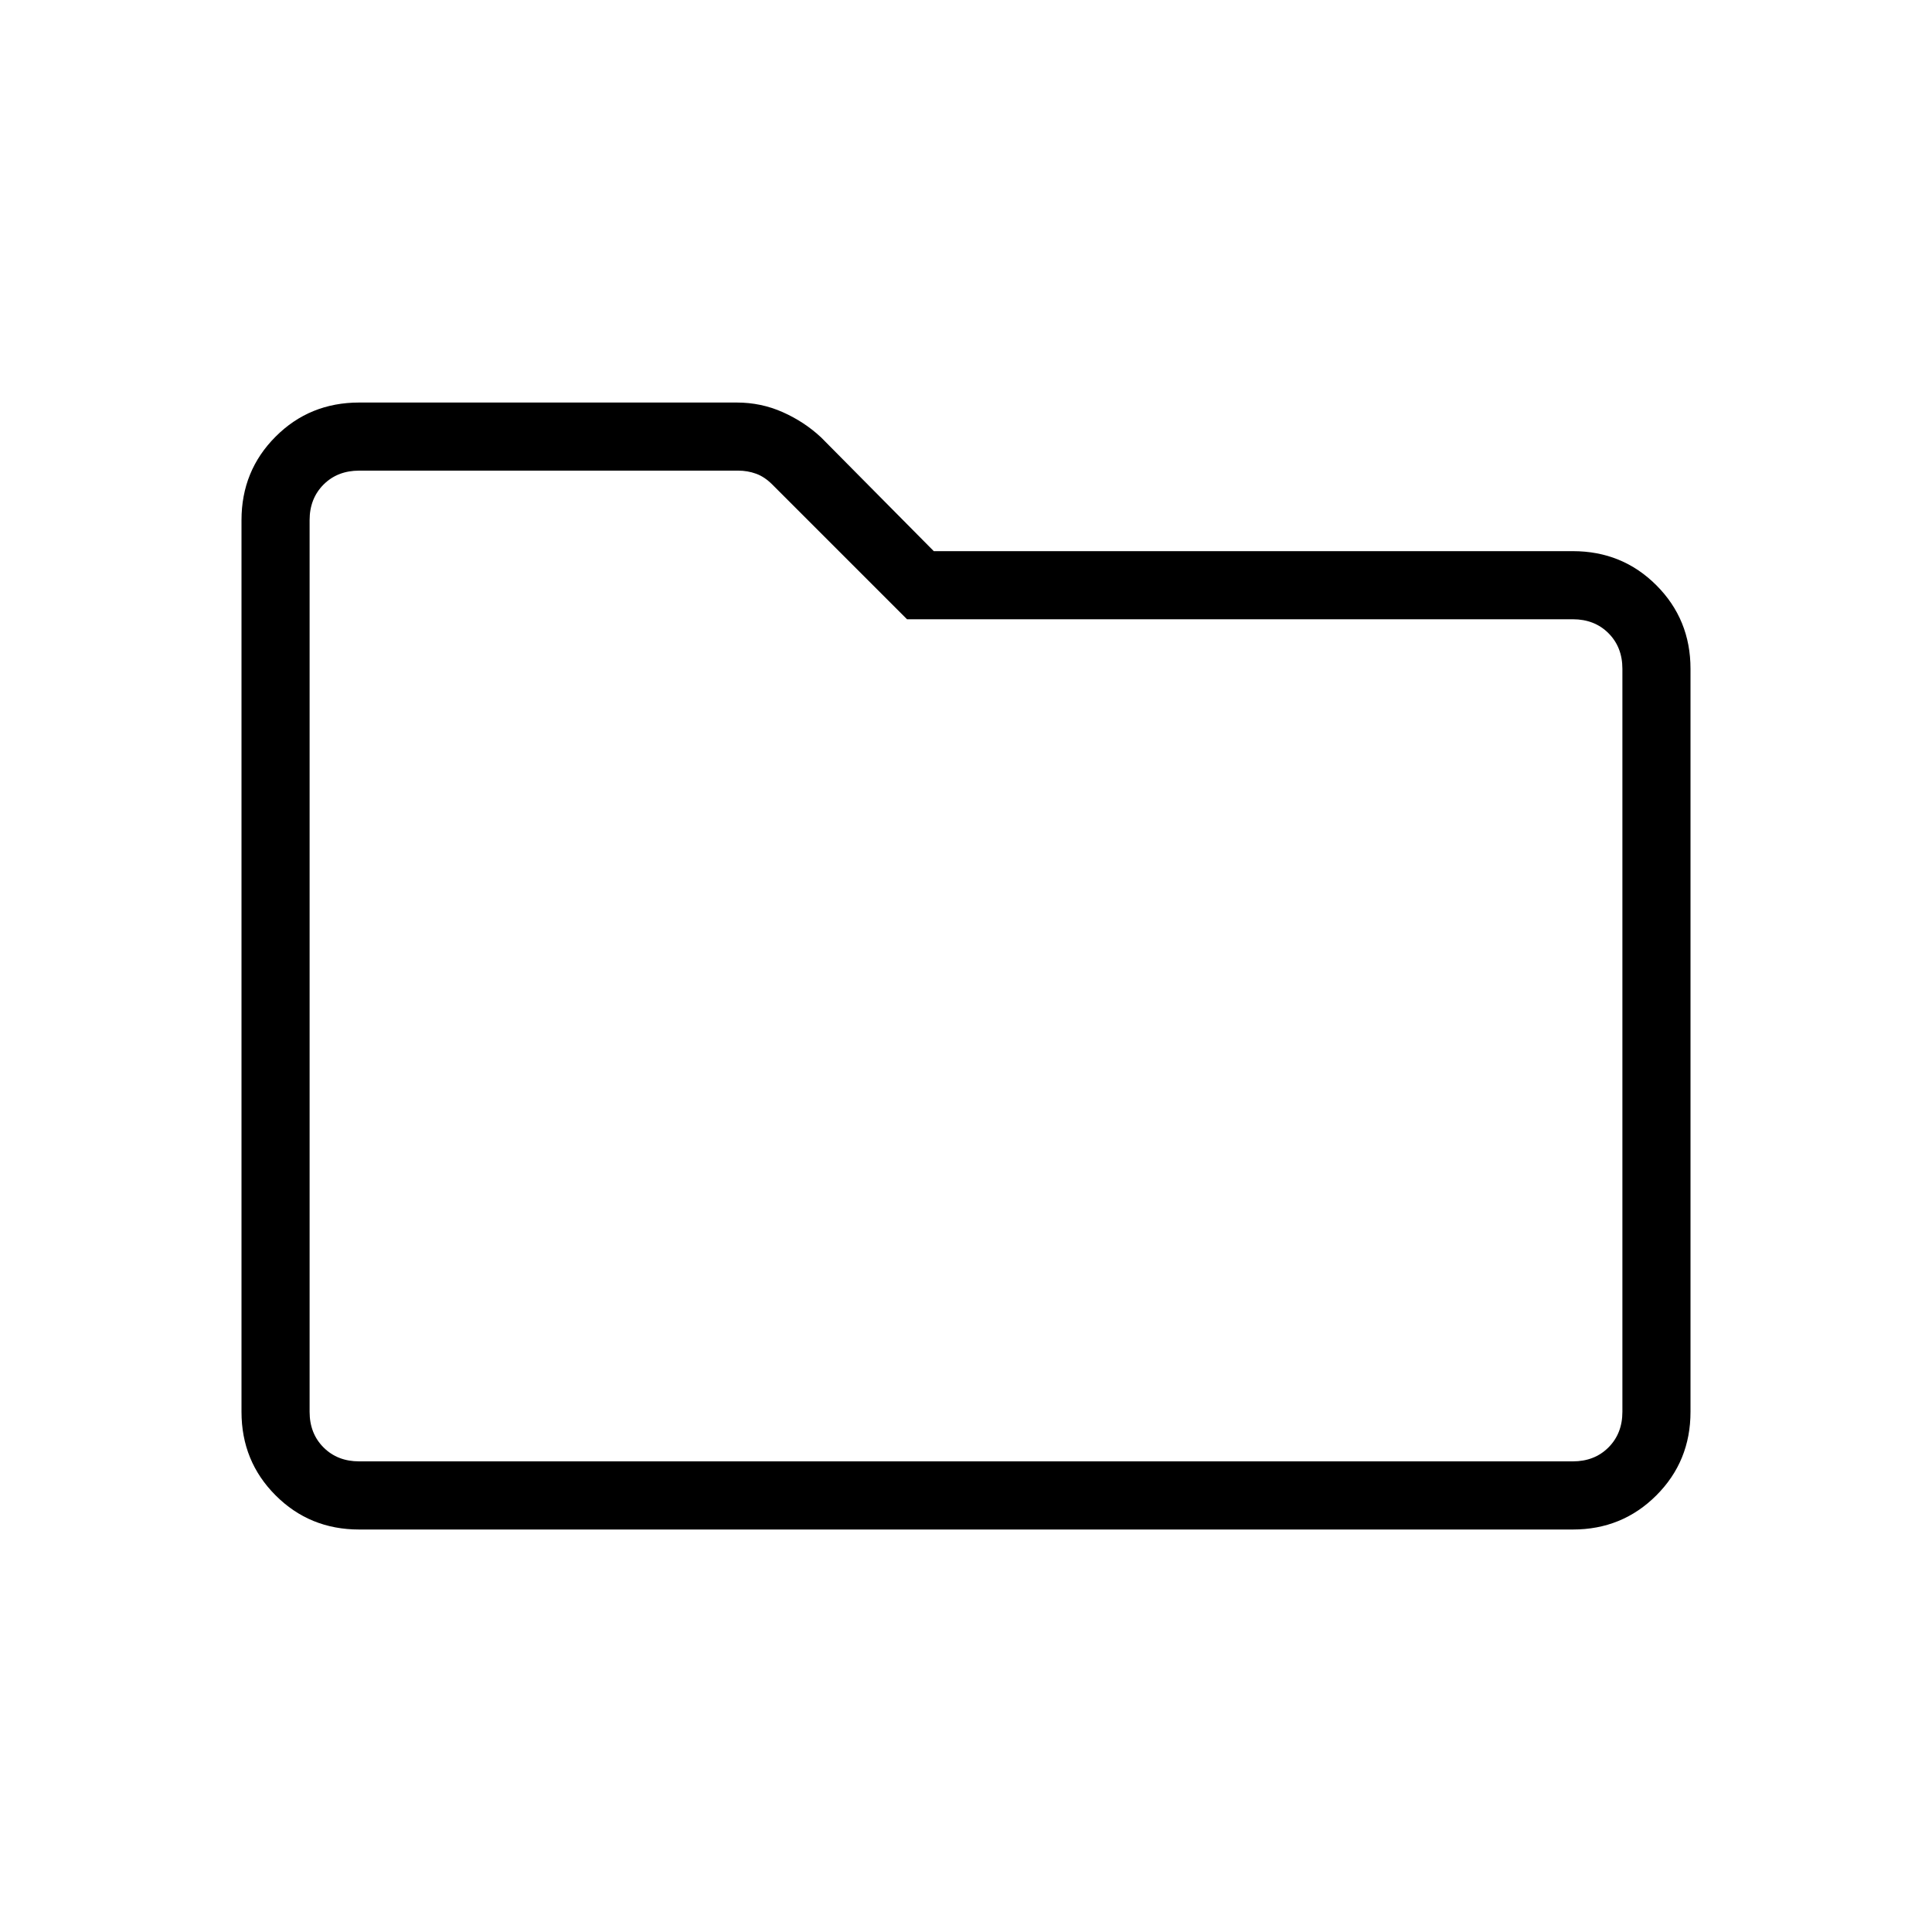
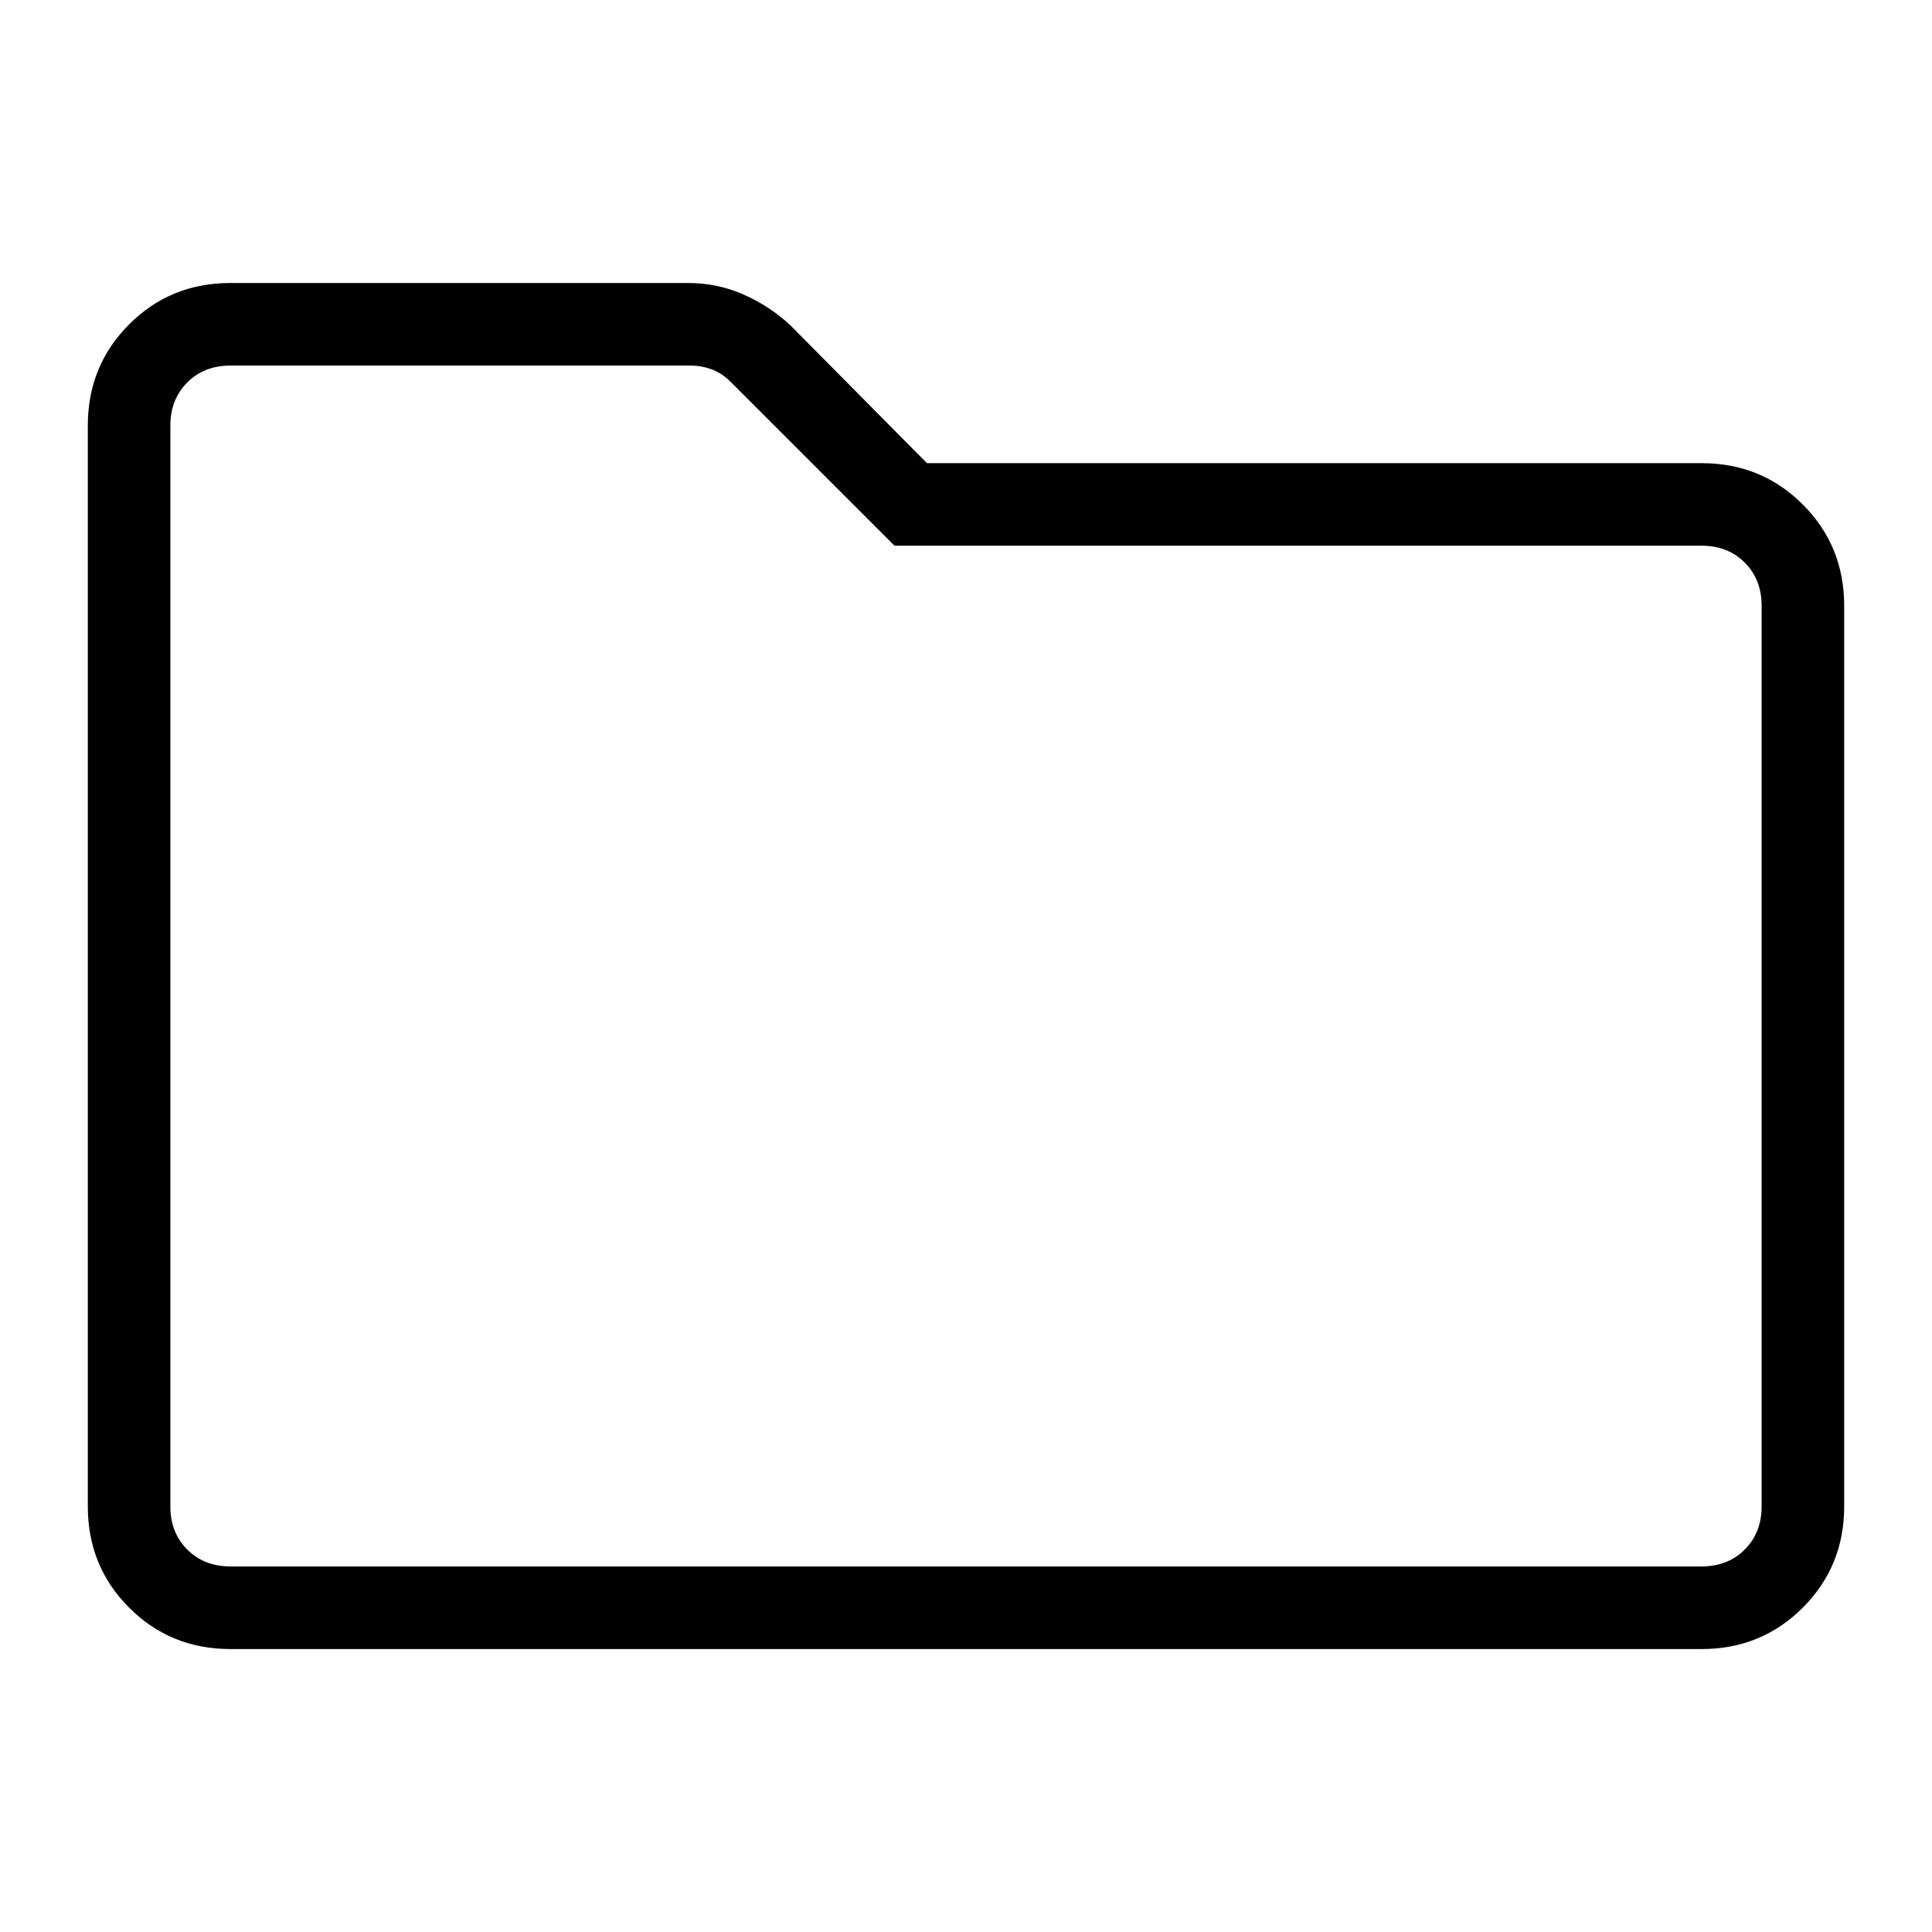
- <svg xmlns="http://www.w3.org/2000/svg" viewBox="0 0 40 40" fill="none">
+ <svg xmlns="http://www.w3.org/2000/svg" viewBox="3.5 3.5 33 33" fill="none">
  <path d="M7.436 31.667C6.753 31.667 6.176 31.431 5.706 30.96C5.235 30.489 5 29.913 5 29.231V10.769C5 10.088 5.235 9.511 5.706 9.04C6.176 8.569 6.753 8.334 7.436 8.334H15.253C15.589 8.334 15.907 8.4 16.207 8.534C16.508 8.668 16.773 8.843 17.003 9.059L19.333 11.411H32.564C33.246 11.411 33.822 11.646 34.293 12.117C34.764 12.588 35 13.165 35 13.846V29.231C35 29.913 34.764 30.489 34.293 30.96C33.822 31.431 33.246 31.667 32.564 31.667H7.436ZM7.436 30.256H32.564C32.863 30.256 33.109 30.16 33.301 29.968C33.493 29.776 33.59 29.53 33.59 29.231V13.846C33.59 13.547 33.493 13.301 33.301 13.109C33.109 12.917 32.863 12.821 32.564 12.821H18.779L15.99 10.032C15.883 9.925 15.771 9.85 15.654 9.808C15.536 9.765 15.414 9.744 15.285 9.744H7.436C7.137 9.744 6.891 9.84 6.699 10.032C6.507 10.225 6.41 10.47 6.41 10.769V29.231C6.41 29.53 6.507 29.776 6.699 29.968C6.891 30.16 7.137 30.256 7.436 30.256Z" fill="currentColor" />
</svg>
